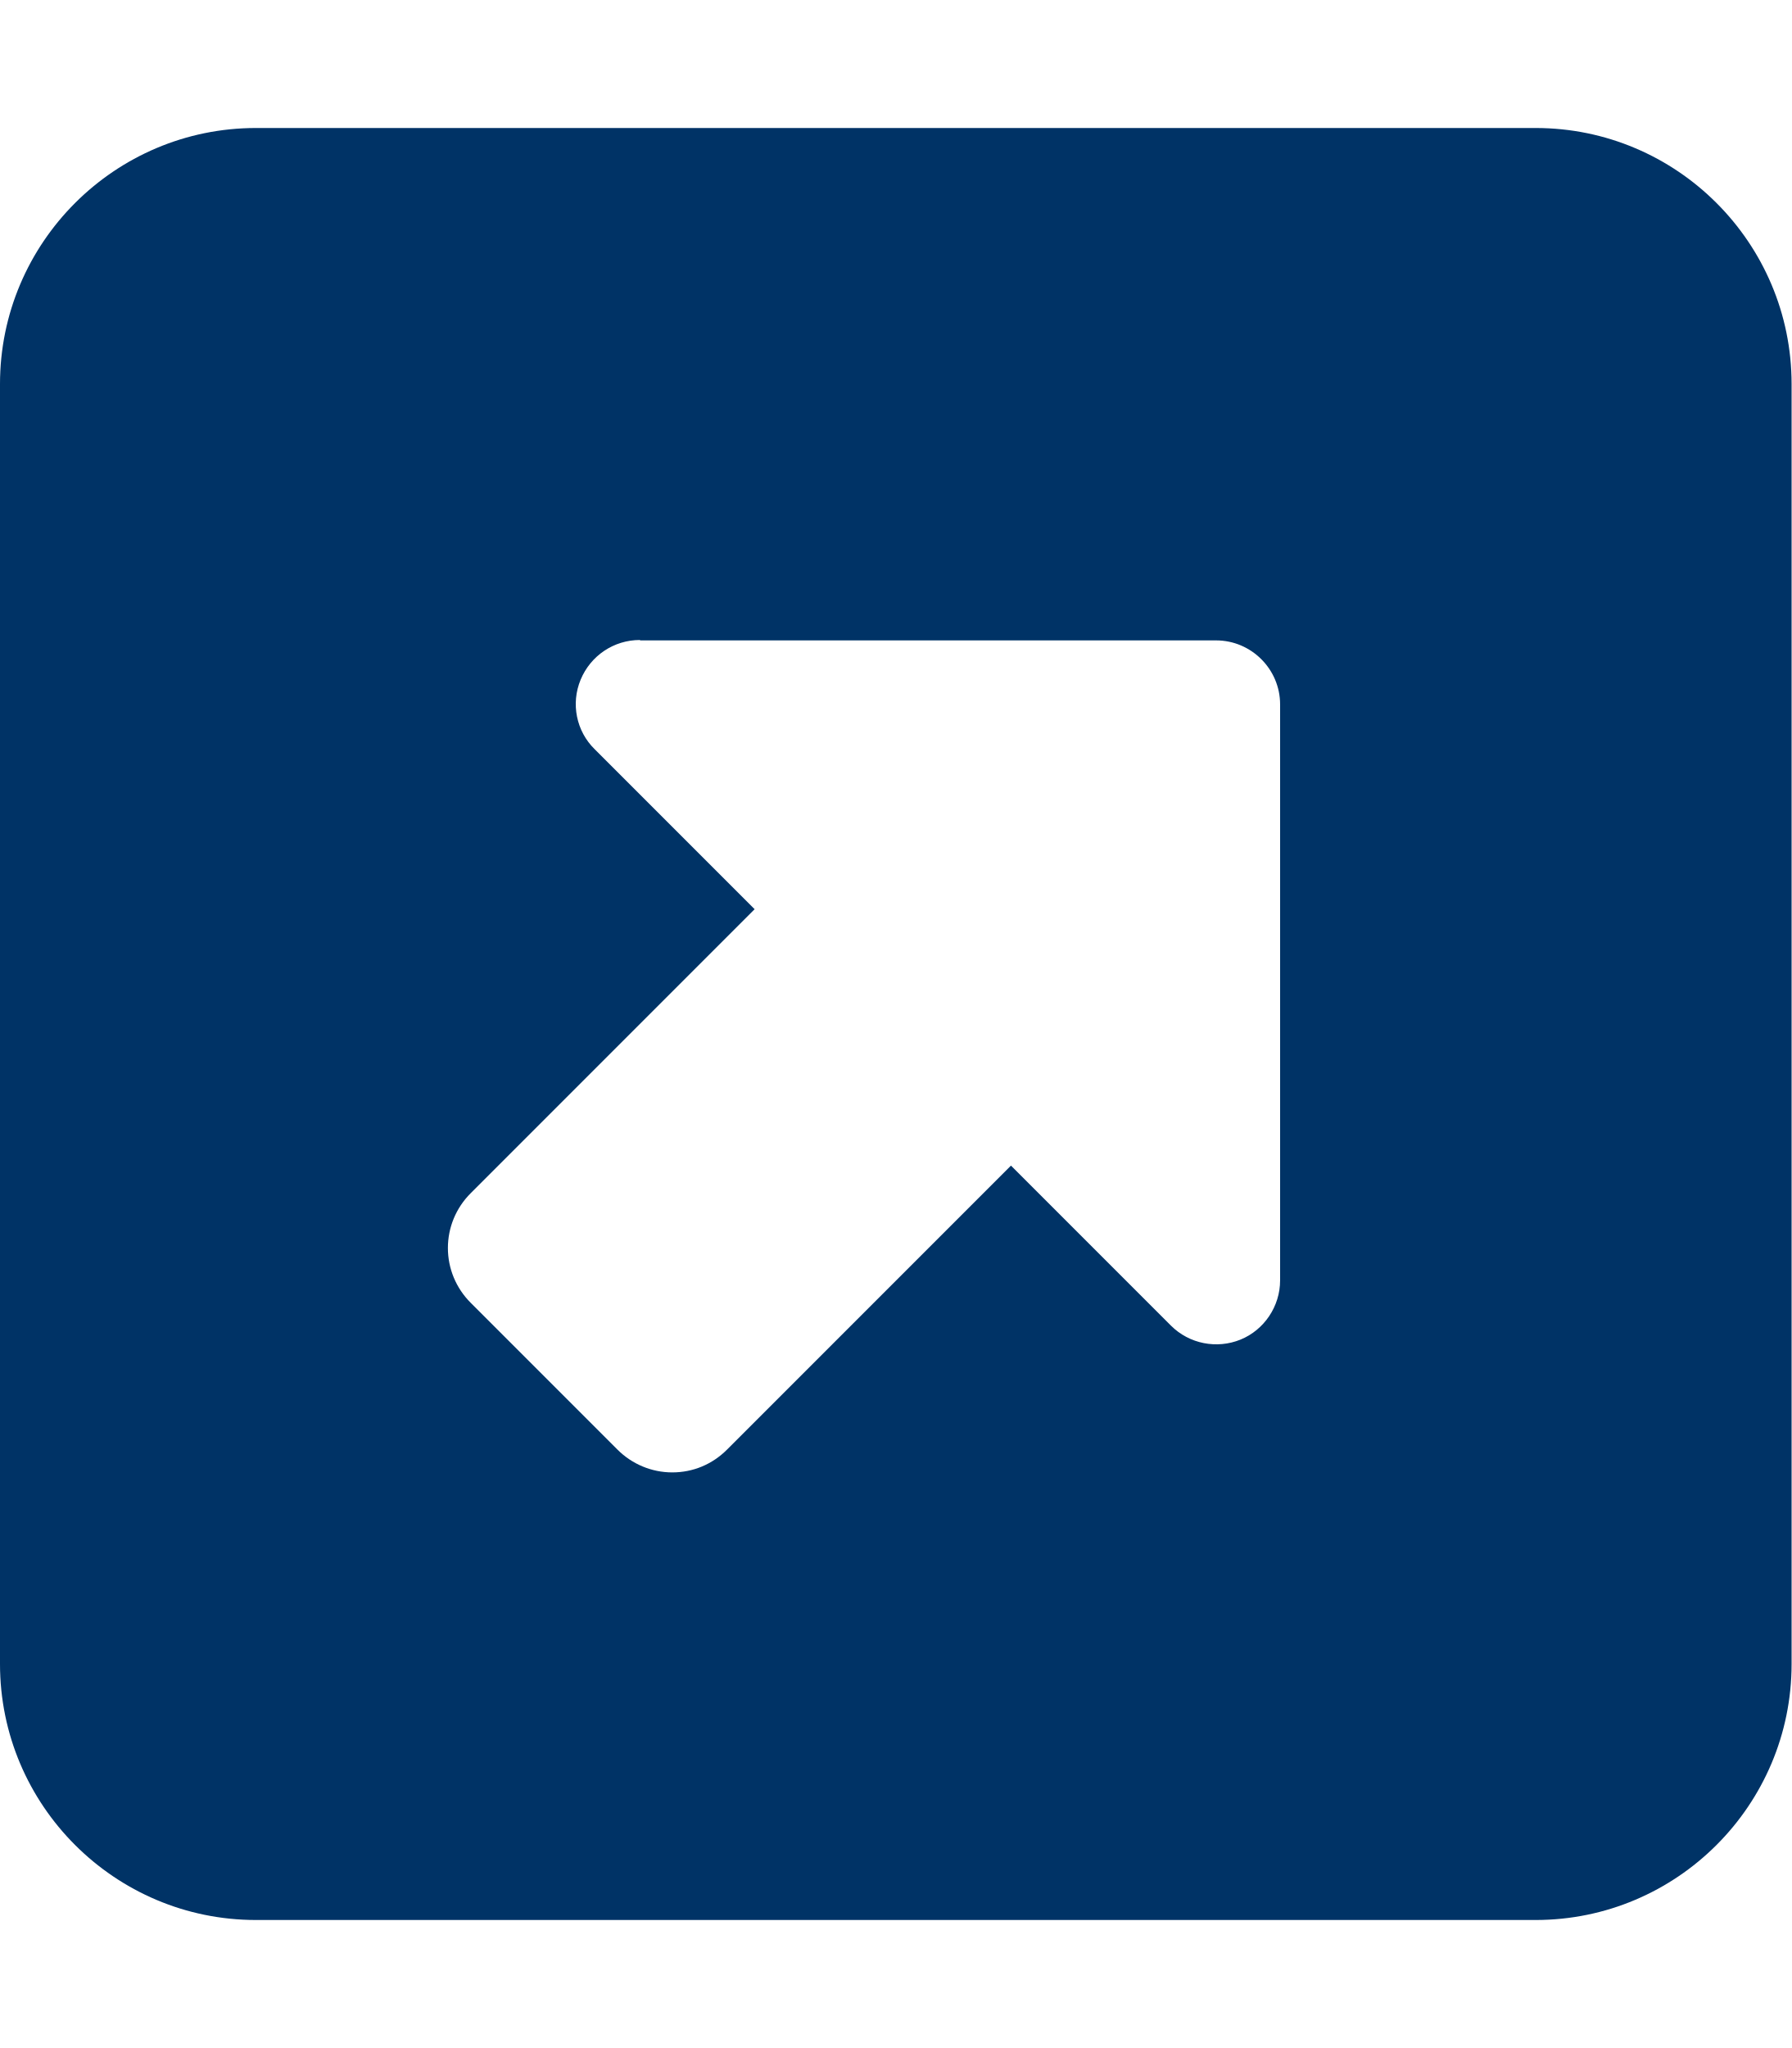
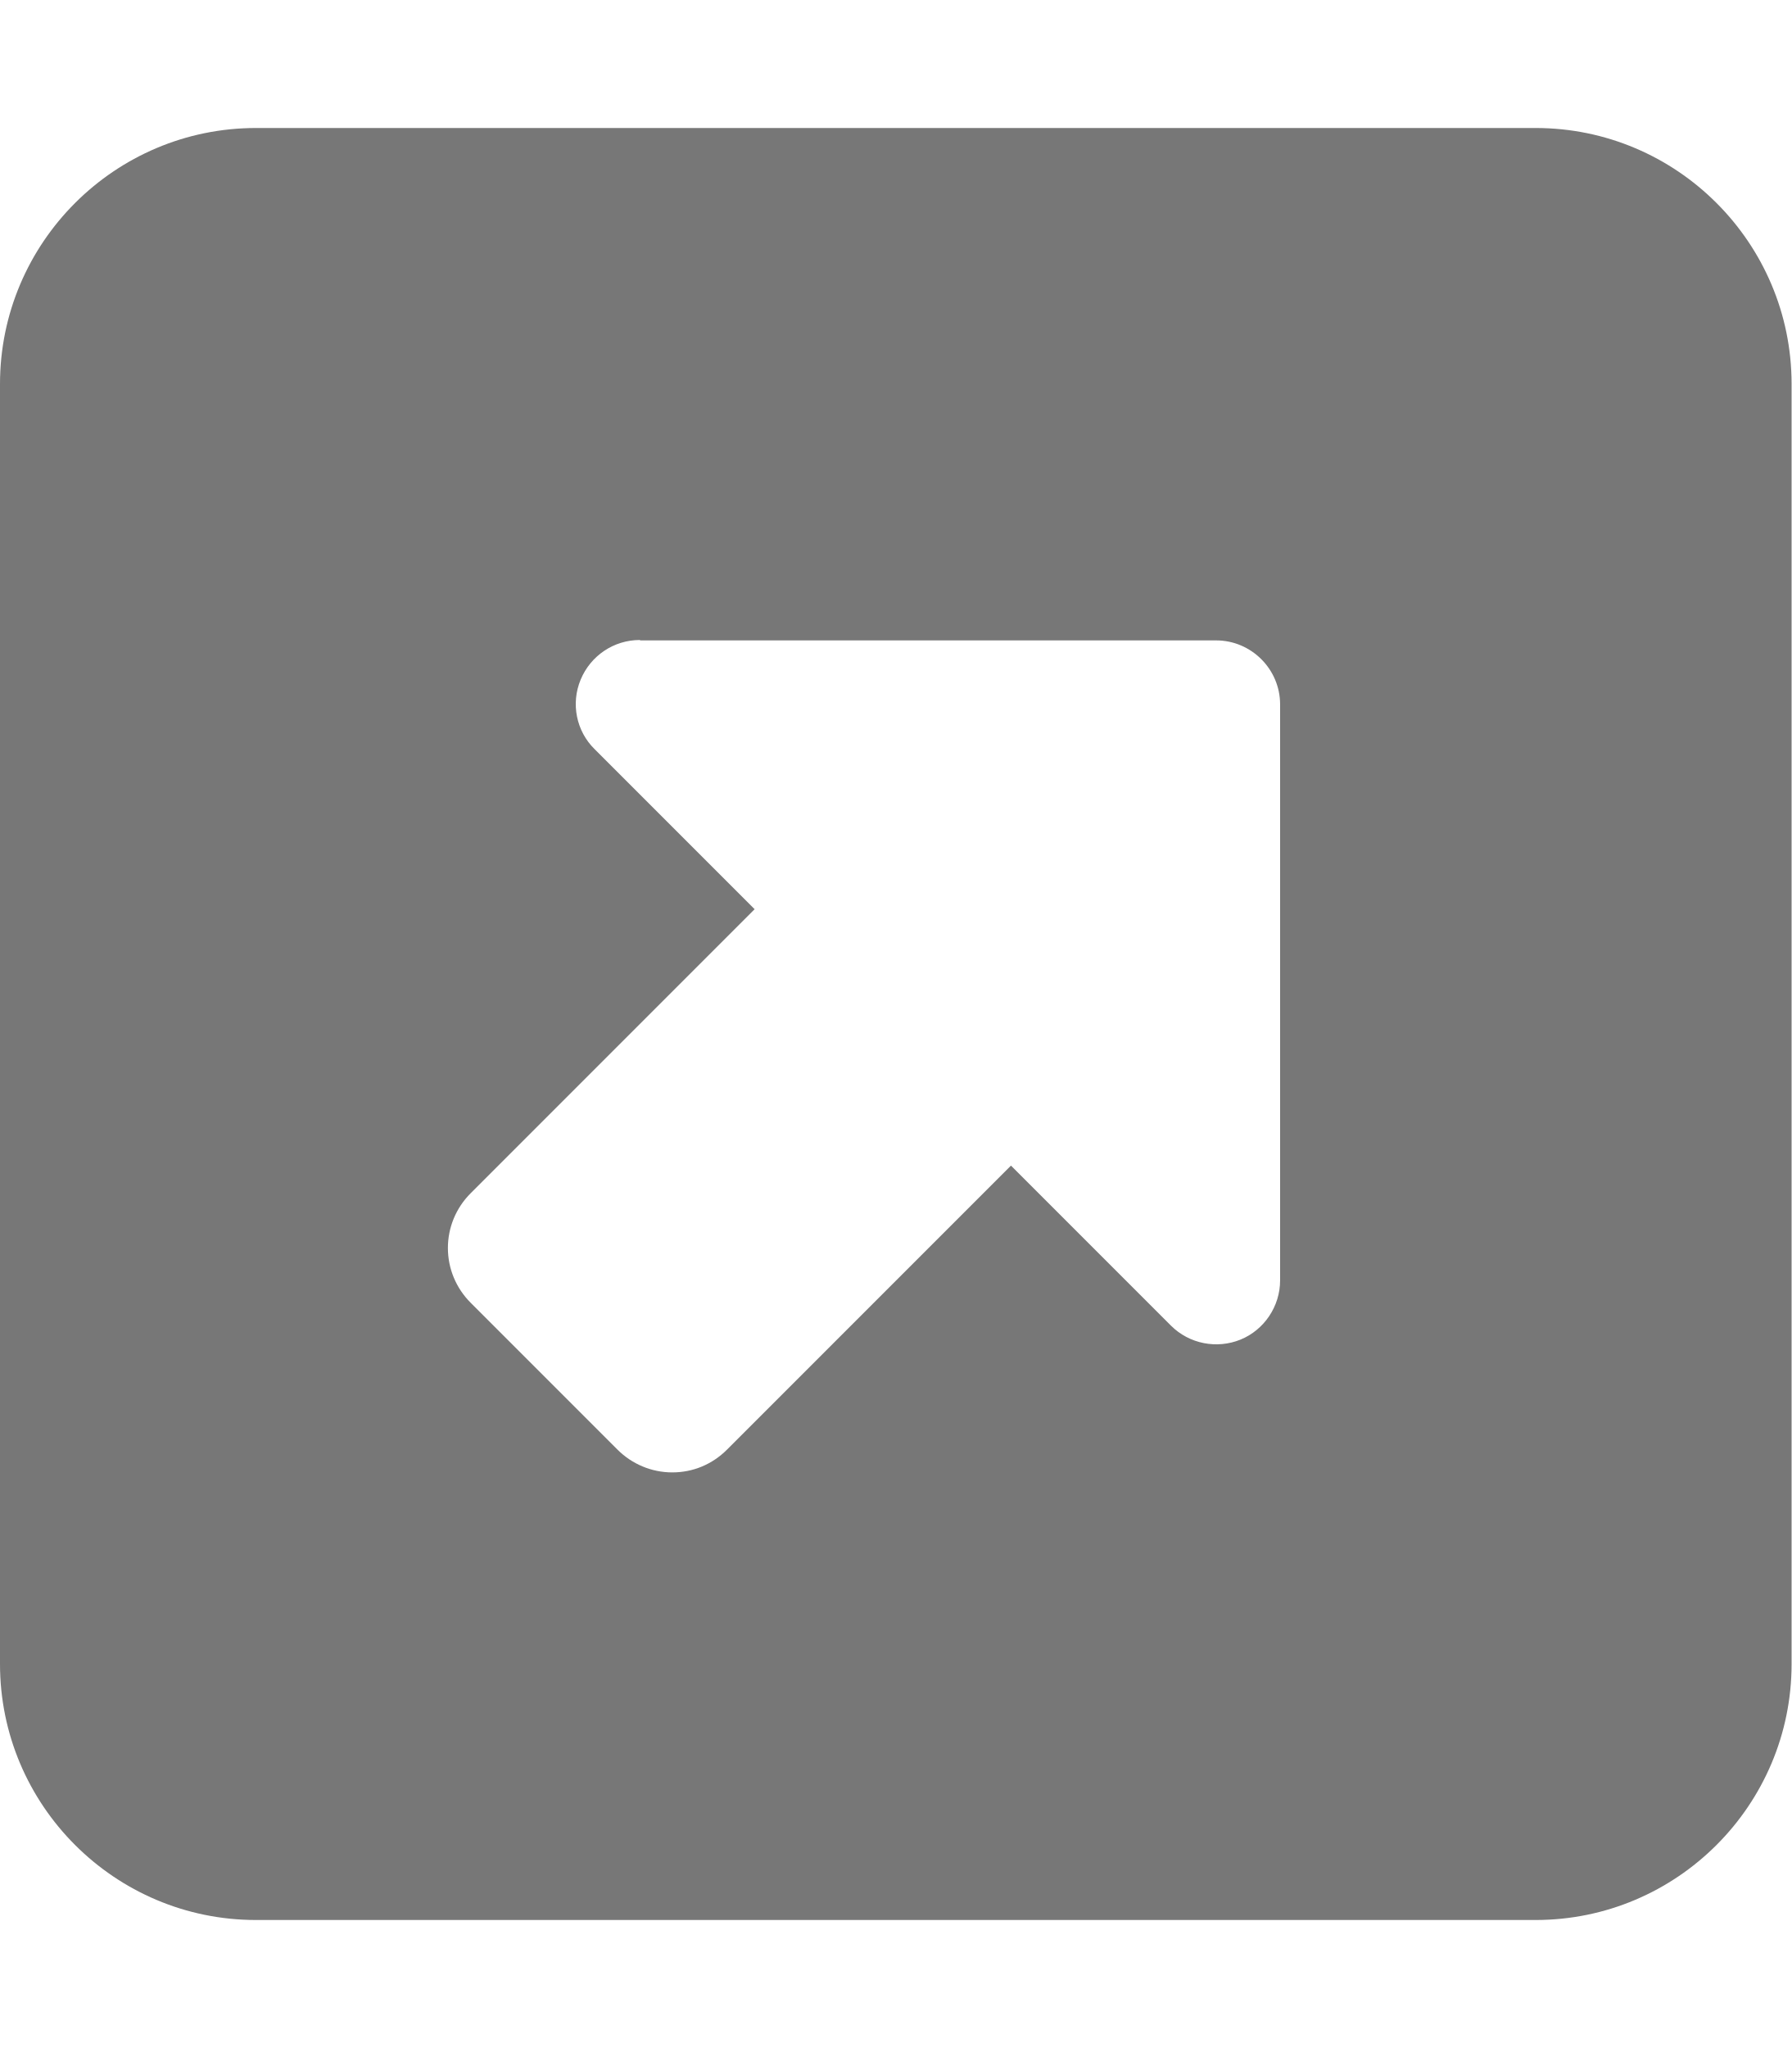
<svg xmlns="http://www.w3.org/2000/svg" viewBox="0 0 448 512">
-   <path d="M384 32c35.3 0 64 28.7 64 64l0 320c0 35.3-28.7 64-64 64L64 480c-35.3 0-64-28.7-64-64L0 96C0 60.7 28.7 32 64 32l320 0zM160 160c-6.5 0-12.3 3.9-14.8 9.9s-1.1 12.9 3.5 17.4l40 40-71 71C114 302 112 306.9 112 312s2 10 5.7 13.7l36.7 36.7c3.6 3.6 8.5 5.7 13.7 5.7s10-2 13.7-5.7l71-71 40 40c4.6 4.6 11.5 5.9 17.4 3.5s9.9-8.3 9.9-14.8l0-144c0-8.8-7.2-16-16-16l-144 0z" fill="#003366" />
+   <path d="M384 32c35.3 0 64 28.7 64 64l0 320c0 35.3-28.7 64-64 64L64 480c-35.3 0-64-28.7-64-64L0 96C0 60.7 28.7 32 64 32l320 0zM160 160c-6.5 0-12.3 3.9-14.8 9.9s-1.1 12.9 3.5 17.4l40 40-71 71C114 302 112 306.9 112 312s2 10 5.7 13.7l36.7 36.7c3.6 3.6 8.5 5.7 13.7 5.7s10-2 13.7-5.7l71-71 40 40c4.6 4.6 11.5 5.9 17.4 3.5s9.9-8.3 9.9-14.8l0-144c0-8.8-7.2-16-16-16l-144 0z" fill="#777" />
</svg>
